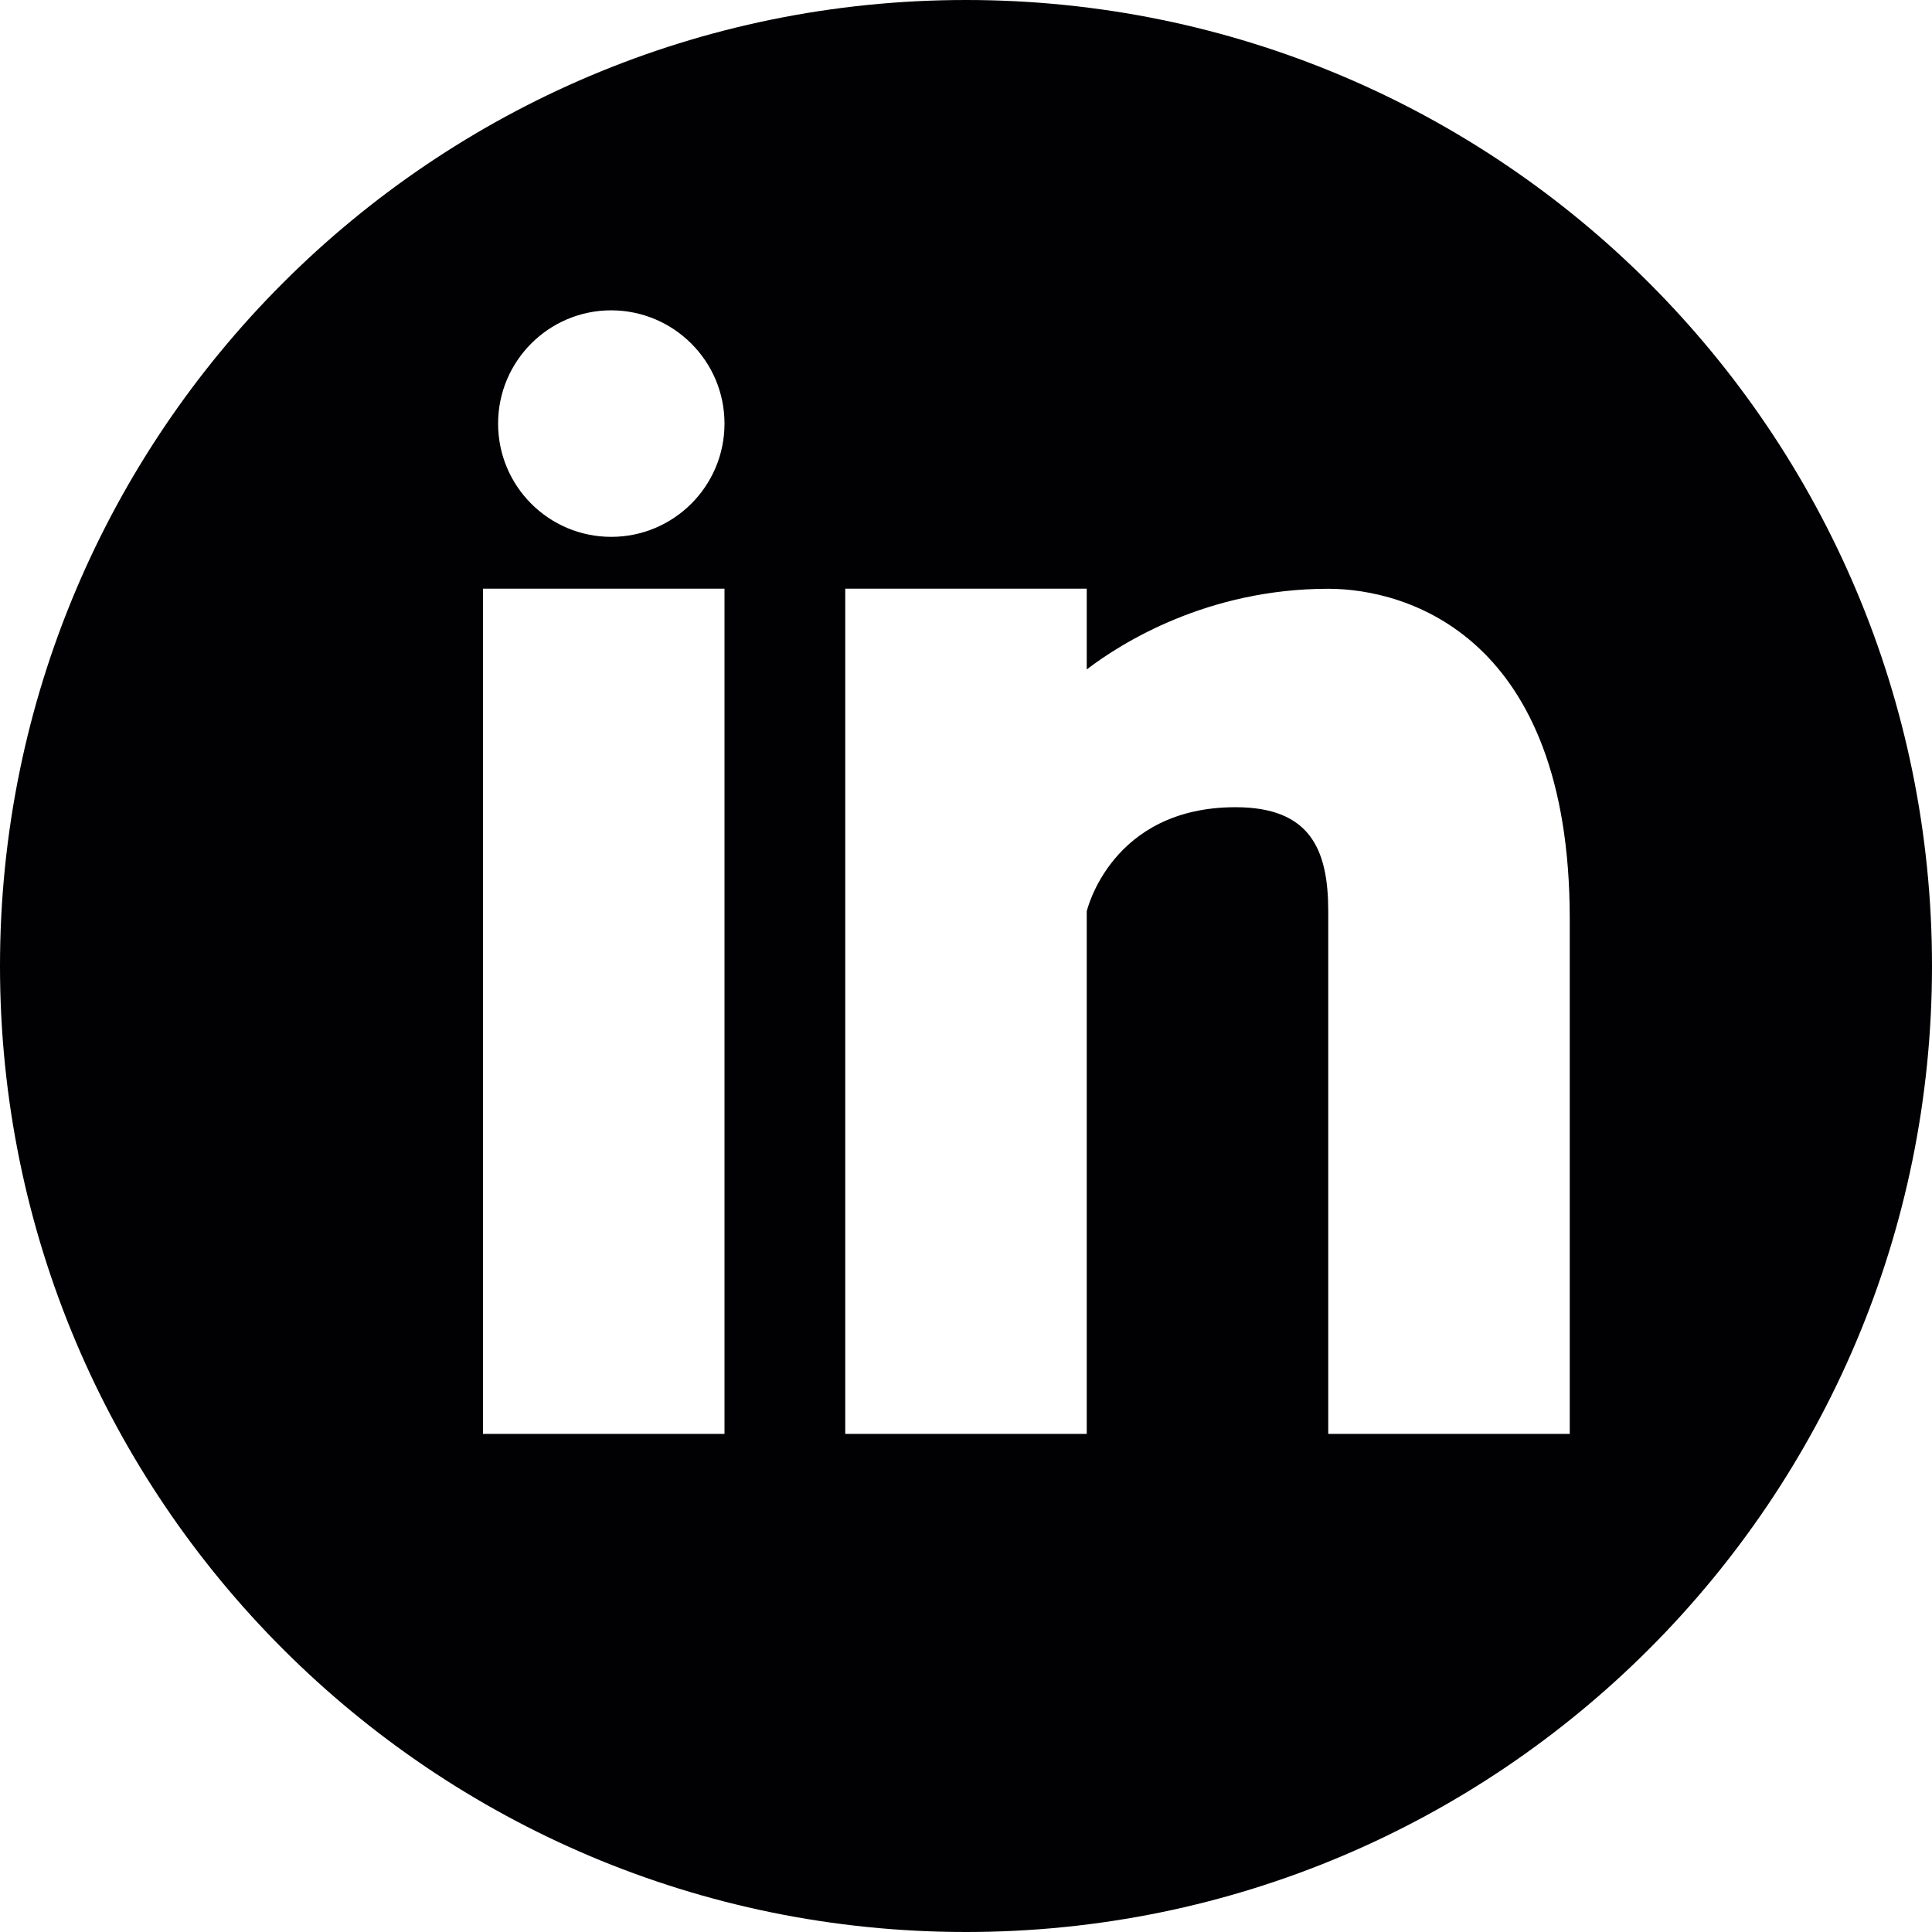
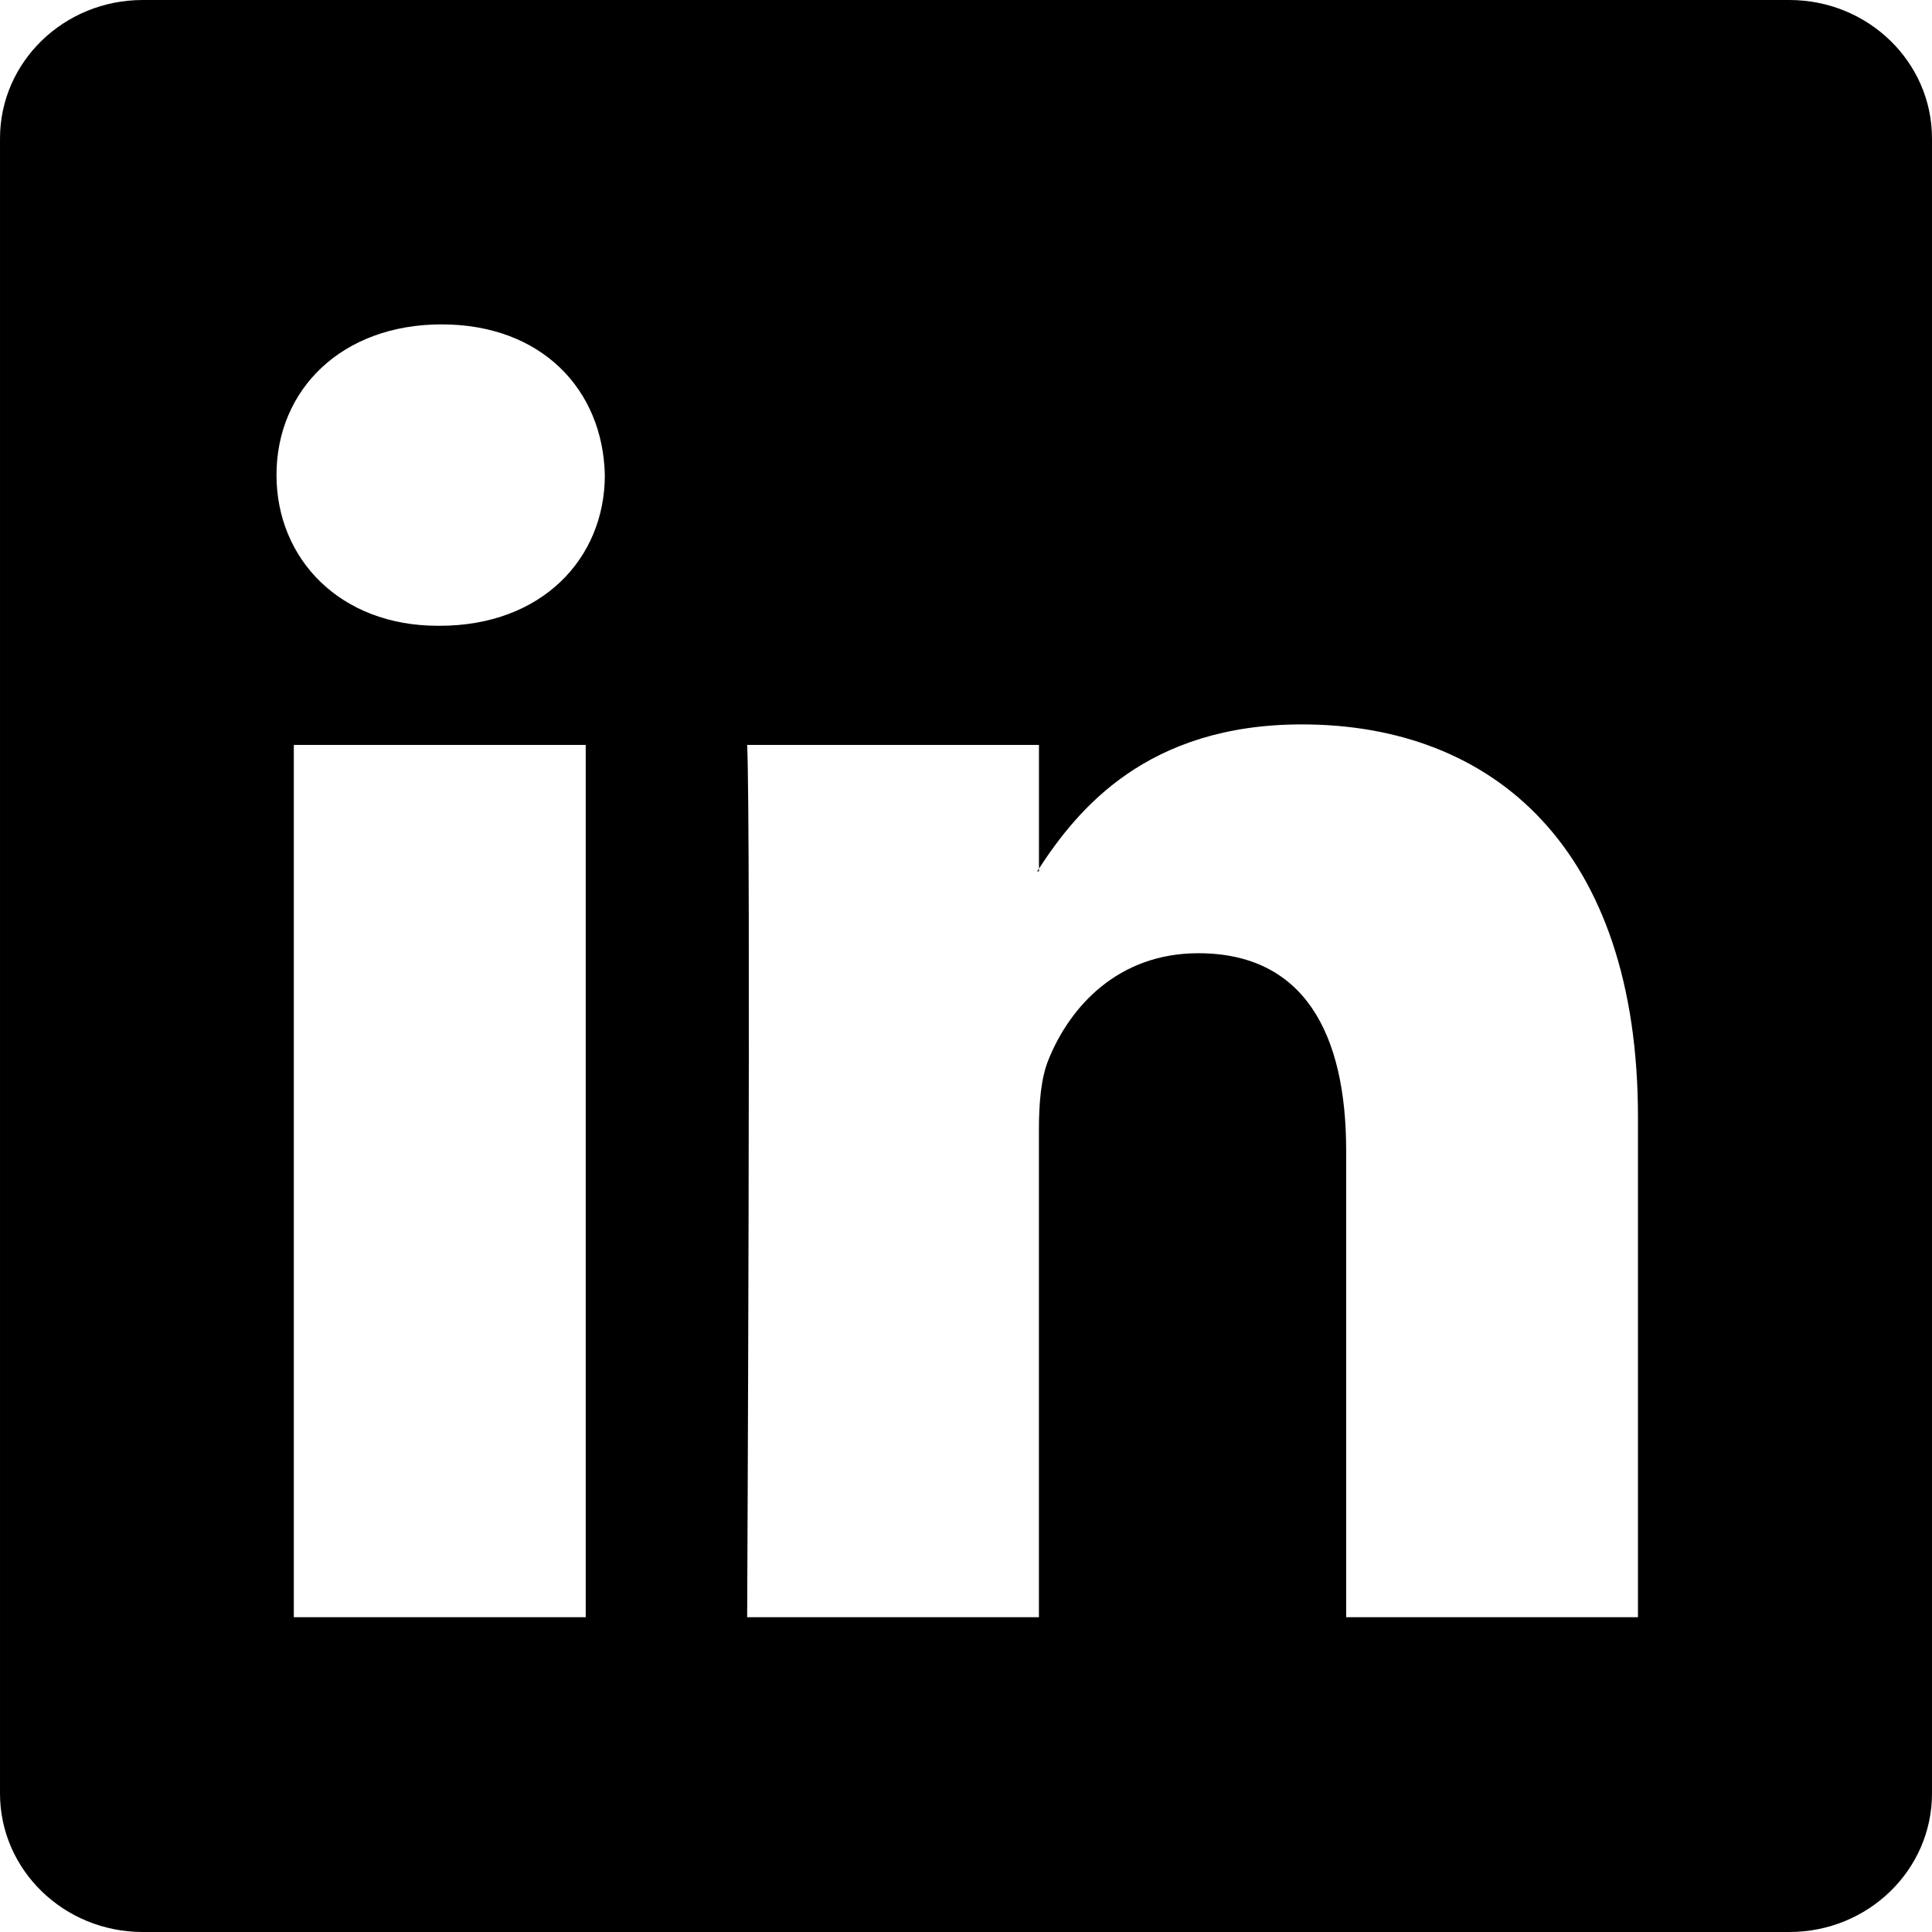
- <svg xmlns="http://www.w3.org/2000/svg" version="1.1" id="Capa_1" x="0px" y="0px" viewBox="0 0 486.392 486.392" style="enable-background:new 0 0 486.392 486.392;" xml:space="preserve">
+ <svg xmlns="http://www.w3.org/2000/svg" version="1.1" id="Capa_1" x="0px" y="0px" width="430.117px" height="430.118px" viewBox="0 0 430.117 430.118" style="enable-background:new 0 0 430.117 430.118;" xml:space="preserve">
  <g>
-     <g>
-       <g>
-         <path style="fill:#010002;" d="M243.196,0C108.891,0,0,108.891,0,243.196s108.891,243.196,243.196,243.196     s243.196-108.891,243.196-243.196C486.392,108.861,377.501,0,243.196,0z M182.397,360.994h-60.799V148.197h60.799V360.994z      M153.882,135.156c-15.747,0-28.484-12.768-28.484-28.515s12.768-28.515,28.484-28.515c15.747,0.03,28.515,12.798,28.515,28.515     C182.397,122.388,169.629,135.156,153.882,135.156z M395.193,360.994h-60.799V229.425c0-15.413-4.408-26.204-23.347-26.204     c-31.403,0-37.452,26.204-37.452,26.204v131.569h-60.799V148.197h60.799v20.337c8.694-6.657,30.399-20.307,60.799-20.307     c19.699,0,60.799,11.795,60.799,83.051V360.994z" />
-       </g>
-     </g>
-     <g>
- 	</g>
-     <g>
- 	</g>
-     <g>
- 	</g>
-     <g>
- 	</g>
-     <g>
- 	</g>
-     <g>
- 	</g>
-     <g>
- 	</g>
-     <g>
- 	</g>
-     <g>
- 	</g>
-     <g>
- 	</g>
-     <g>
- 	</g>
-     <g>
- 	</g>
-     <g>
- 	</g>
-     <g>
- 	</g>
-     <g>
- 	</g>
+     <path id="LinkedIn__x28_alt_x29_" d="M398.355,0H31.782C14.229,0,0.002,13.793,0.002,30.817v368.471   c0,17.025,14.232,30.83,31.78,30.83h366.573c17.549,0,31.76-13.814,31.76-30.83V30.817C430.115,13.798,415.904,0,398.355,0z    M130.4,360.038H65.413V165.845H130.4V360.038z M97.913,139.315h-0.437c-21.793,0-35.92-14.904-35.92-33.563   c0-19.035,14.542-33.535,36.767-33.535c22.227,0,35.899,14.496,36.331,33.535C134.654,124.415,120.555,139.315,97.913,139.315z    M364.659,360.038h-64.966V256.138c0-26.107-9.413-43.921-32.907-43.921c-17.973,0-28.642,12.018-33.327,23.621   c-1.736,4.144-2.166,9.94-2.166,15.728v108.468h-64.954c0,0,0.85-175.979,0-194.192h64.964v27.531   c8.624-13.229,24.035-32.1,58.534-32.1c42.76,0,74.822,27.739,74.822,87.414V360.038z M230.883,193.99   c0.111-0.182,0.266-0.401,0.42-0.614v0.614H230.883z" />
  </g>
  <g>
</g>
  <g>
</g>
  <g>
</g>
  <g>
</g>
  <g>
</g>
  <g>
</g>
  <g>
</g>
  <g>
</g>
  <g>
</g>
  <g>
</g>
  <g>
</g>
  <g>
</g>
  <g>
</g>
  <g>
</g>
  <g>
</g>
</svg>
